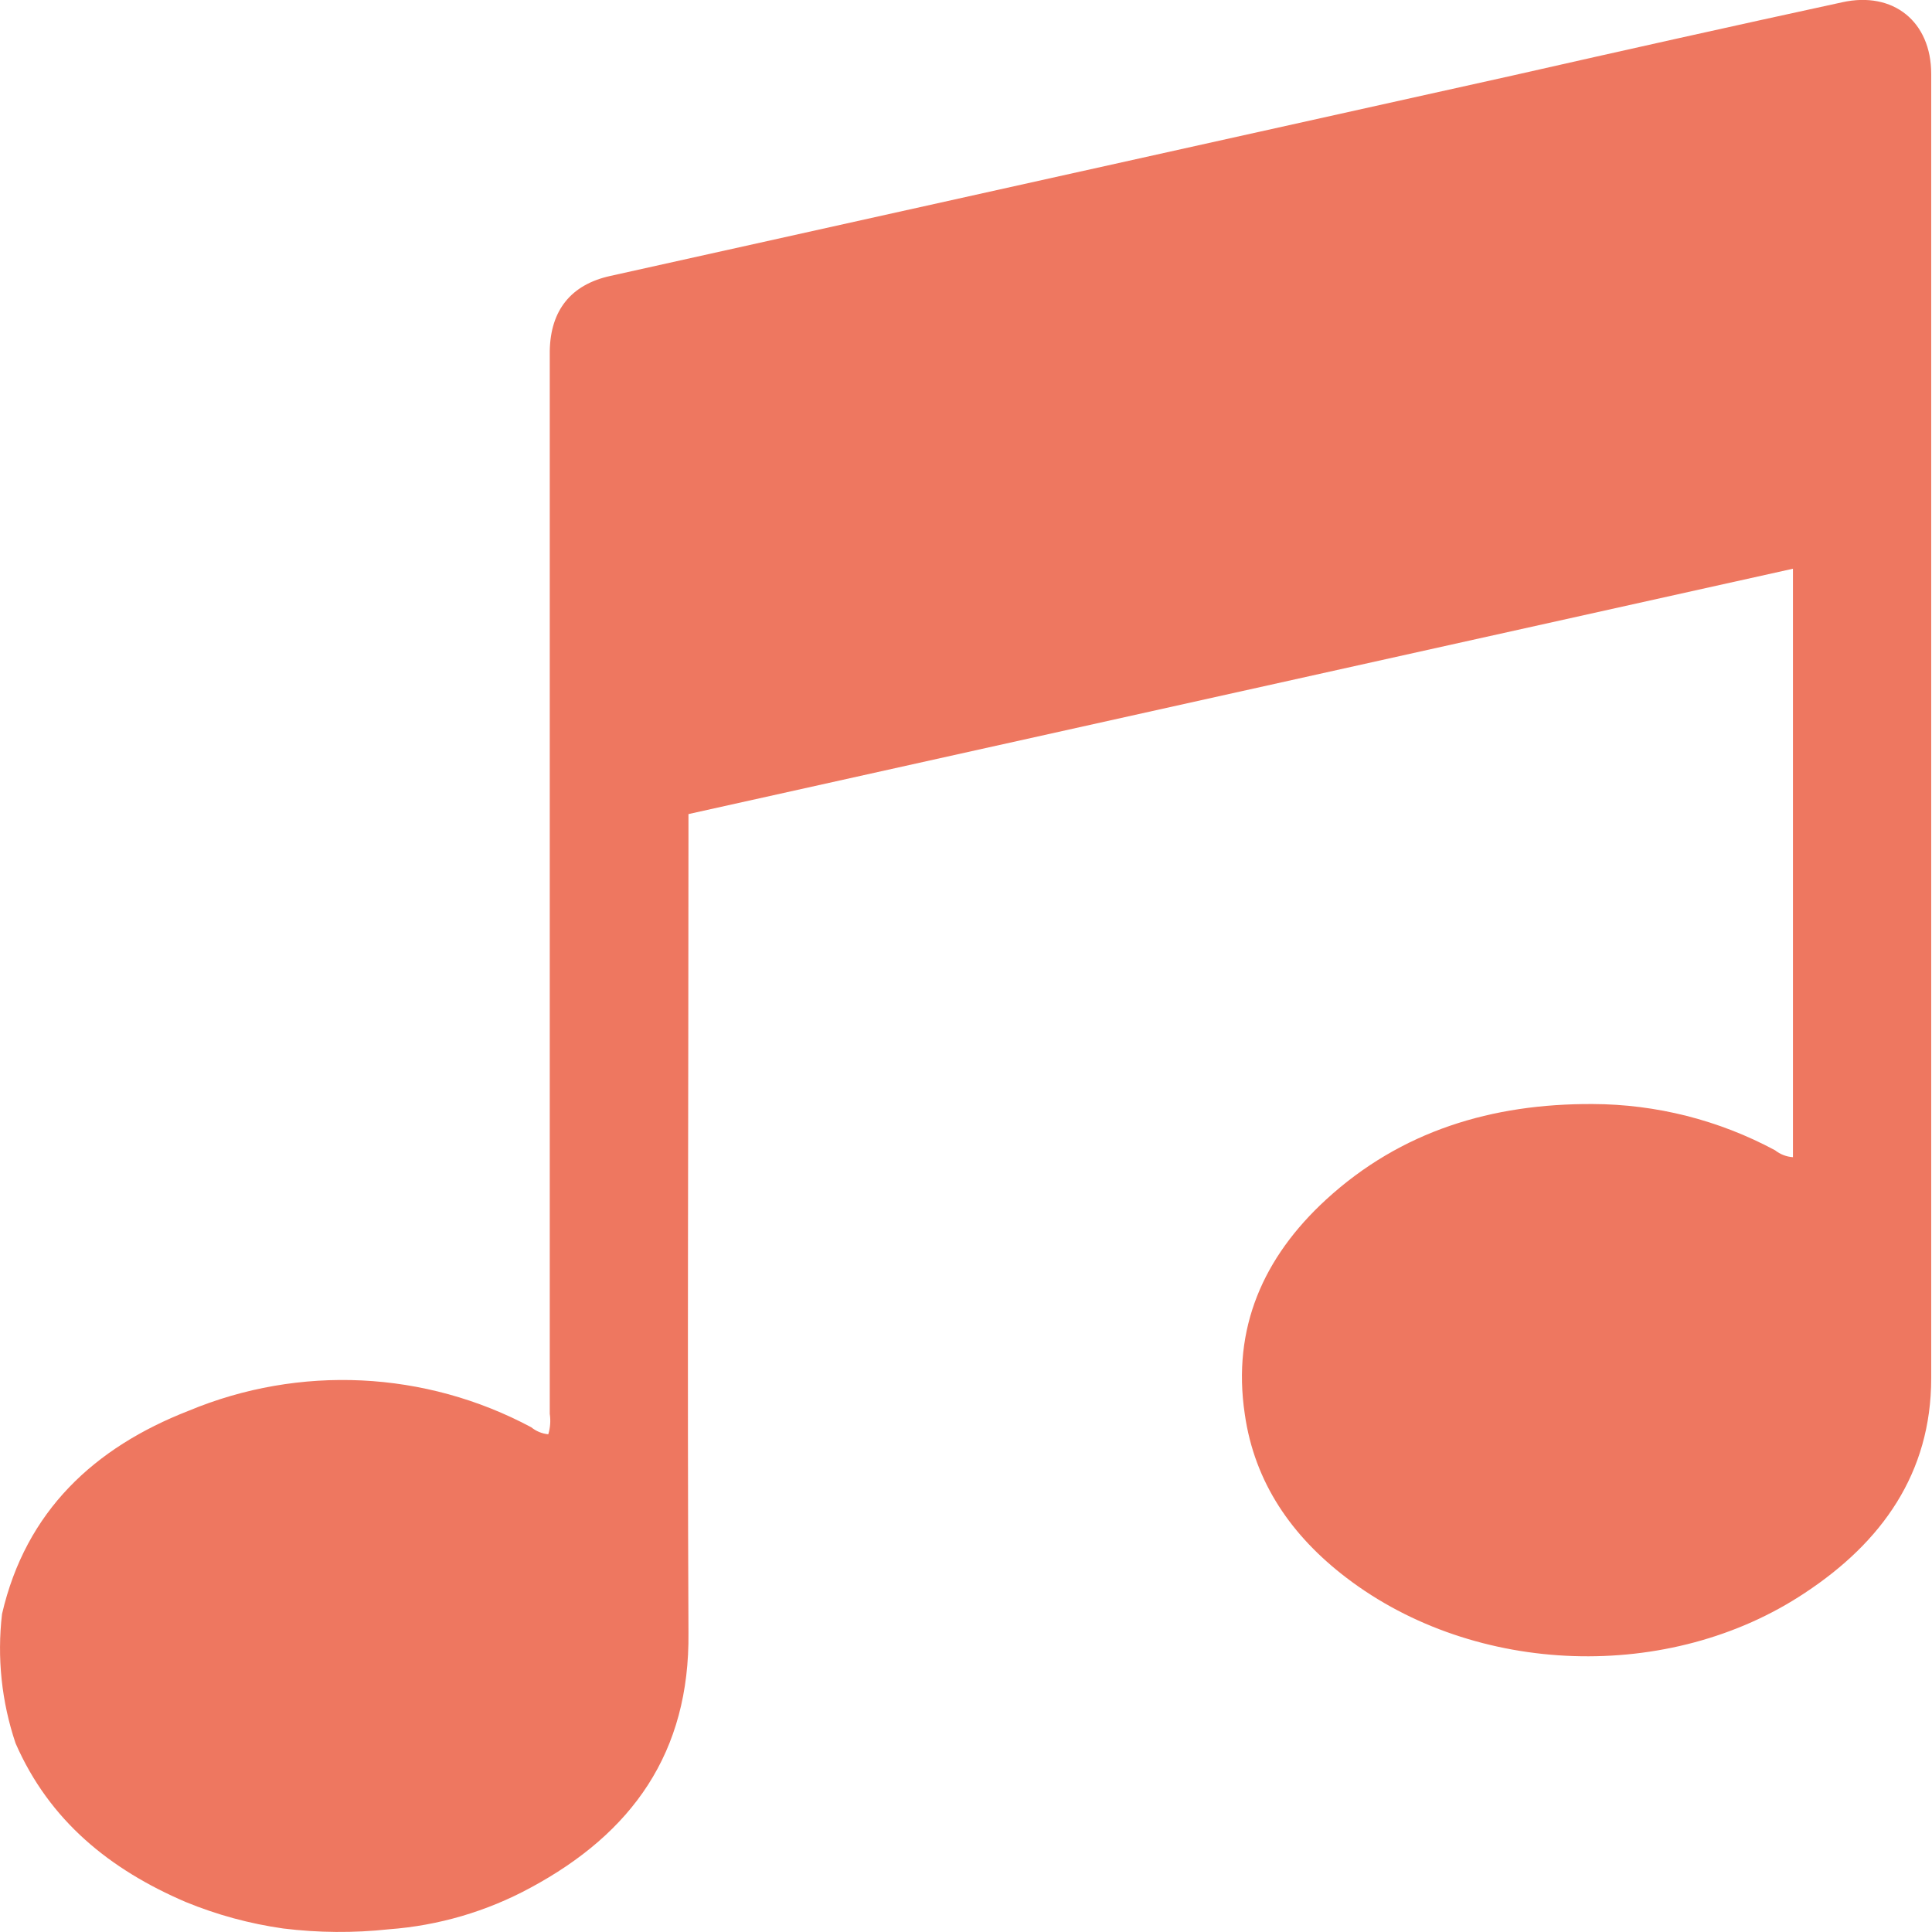
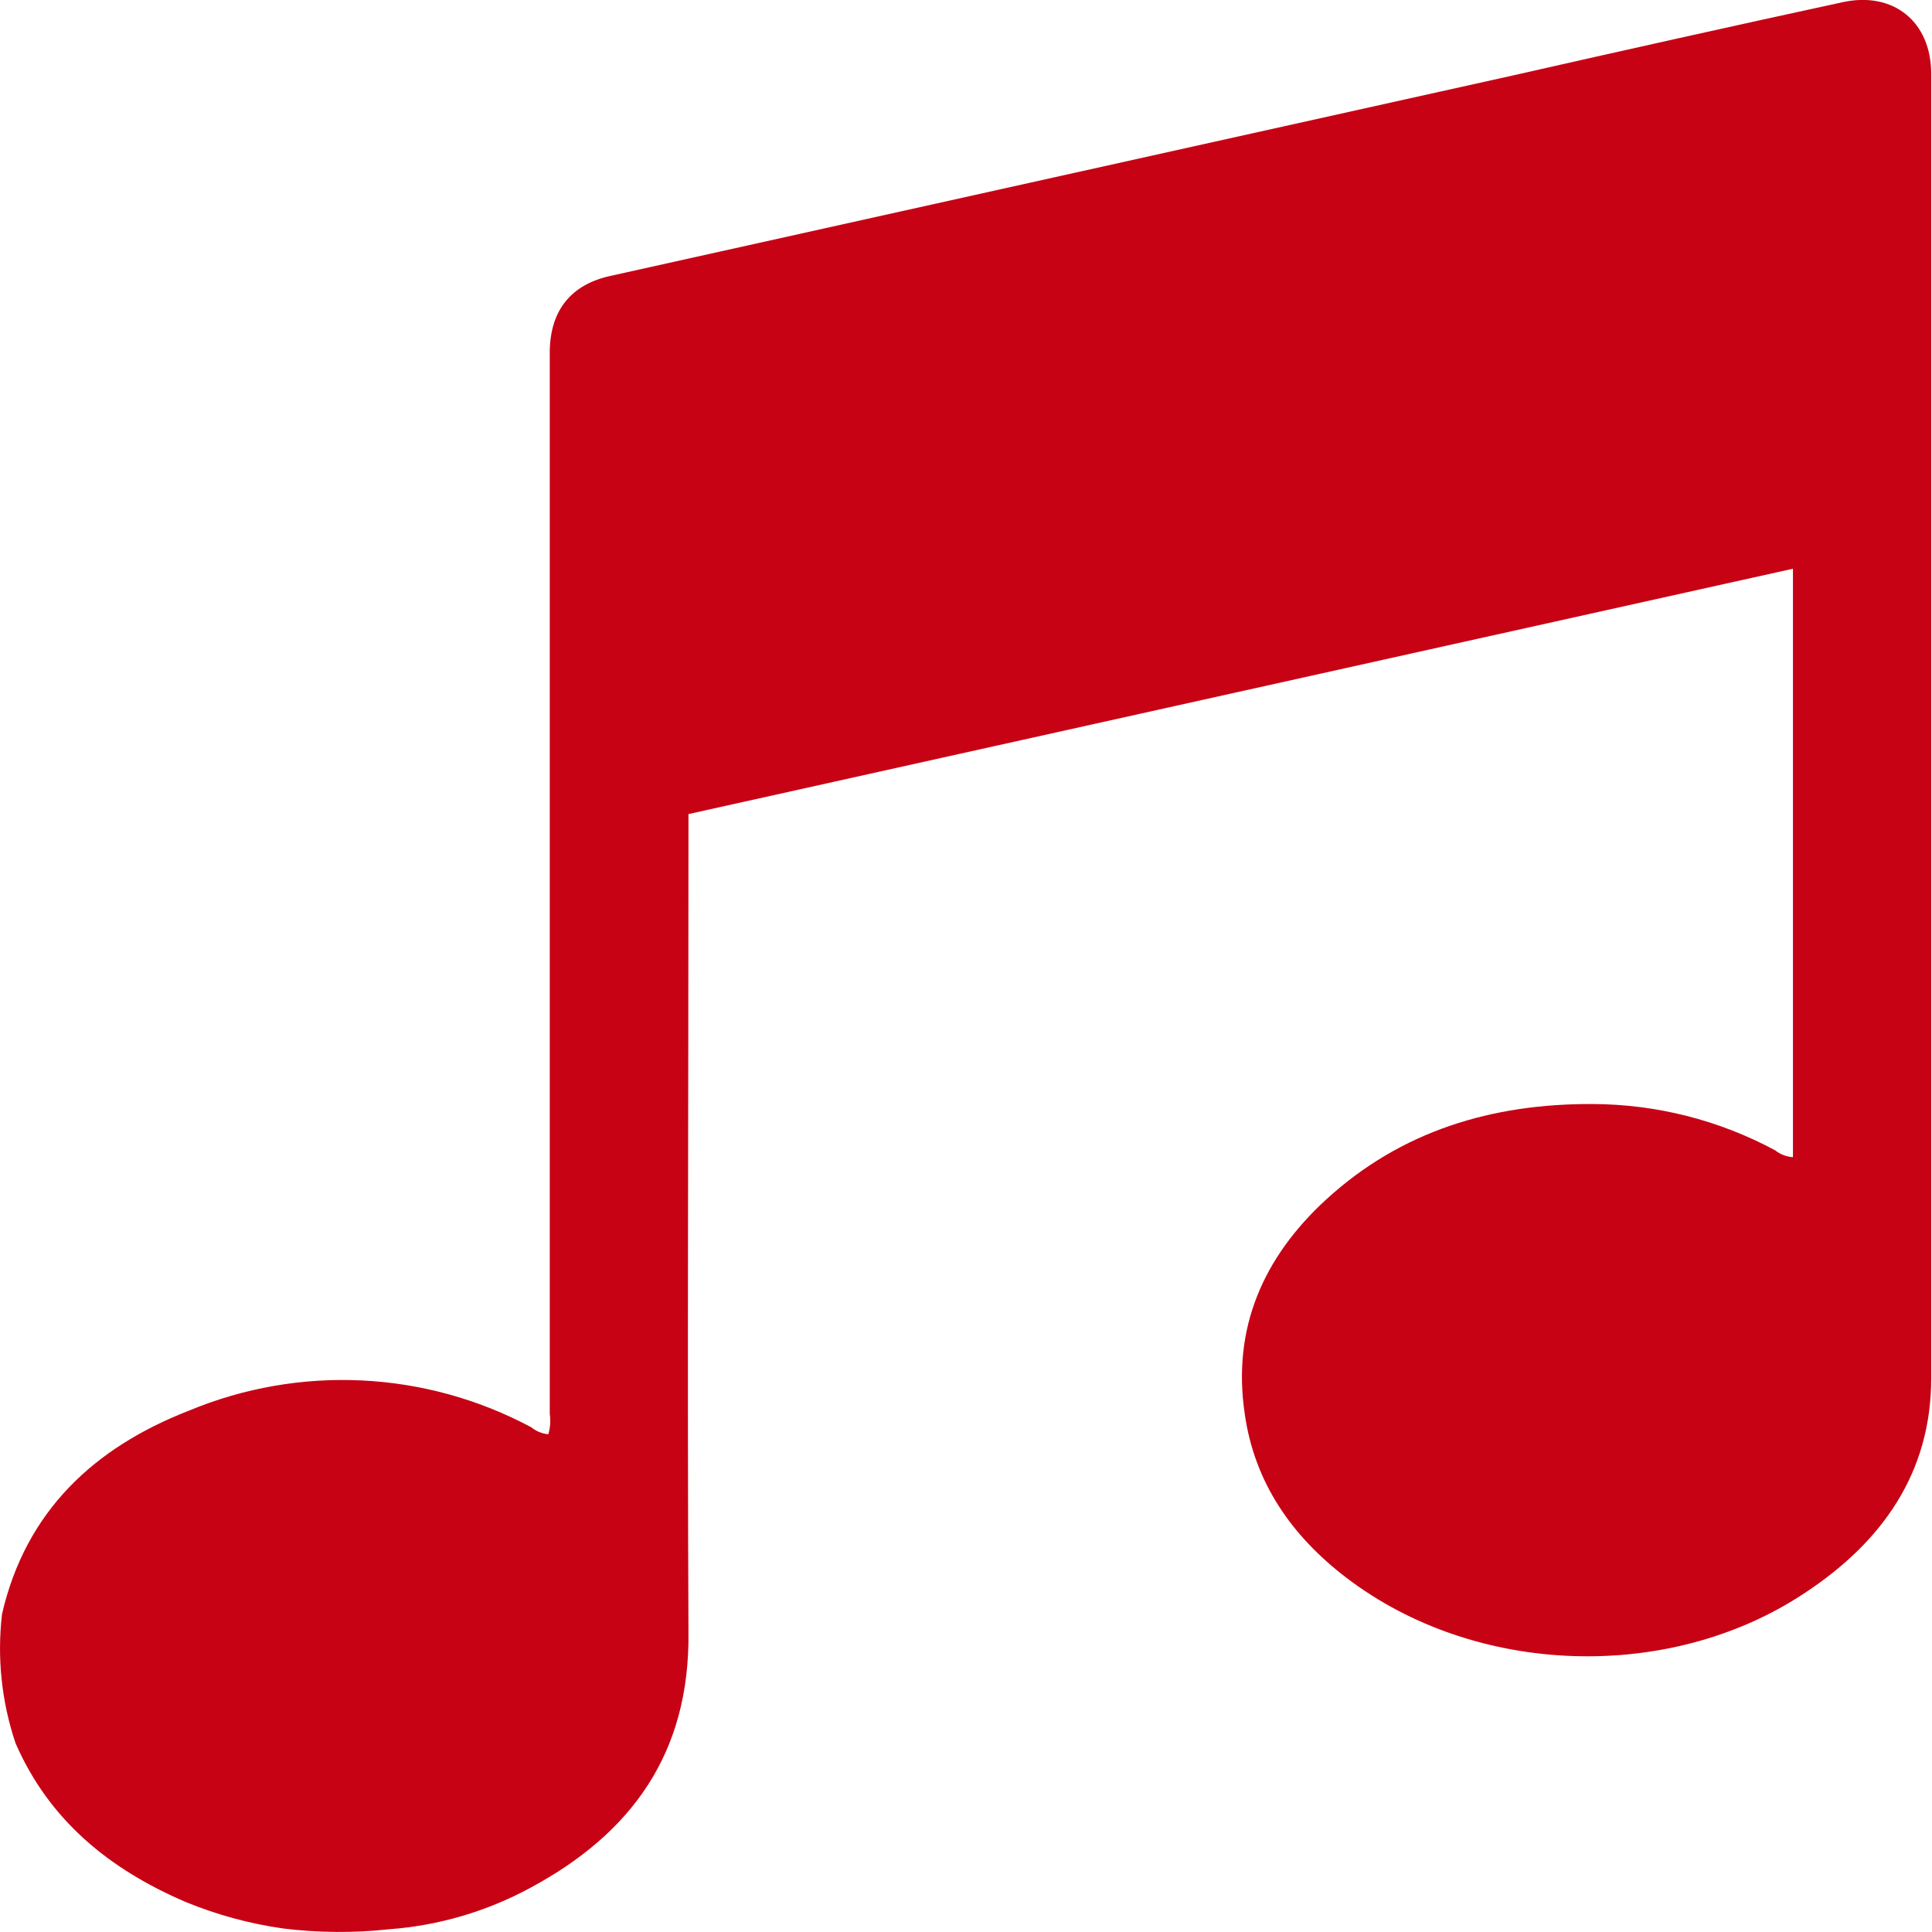
<svg xmlns="http://www.w3.org/2000/svg" viewBox="0 0 171.13 171.18">
  <defs>
-     <style>.cls-1{fill:#ee7760;}</style>
+     <style>.cls-1{fill:#c70214;}</style>
  </defs>
  <g id="Livello_2" data-name="Livello 2">
    <g id="Livello_1-2" data-name="Livello 1">
      <path class="cls-1" d="M.18,143c2.11-9.13,8.19-14.75,16.53-18a35.45,35.45,0,0,1,30.36,1.46,2.82,2.82,0,0,0,1.51.62,4.13,4.13,0,0,0,.13-1.81q0-46.33,0-92.66c0-.51,0-1,0-1.51.06-3.6,1.87-5.88,5.36-6.65l80-17.77C143.78,4.48,153.5,2.31,163.23.2c4.52-1,7.88,1.72,7.88,6.34q0,57.78,0,115.58c0,8.43-4.4,14.53-11.17,19-12,8-29.21,7.41-40.65-1.33-4.81-3.67-8.13-8.39-9-14.5-1.14-7.64,1.66-13.91,7.2-19,6.65-6.1,14.72-8.51,23.61-8.47a34.37,34.37,0,0,1,16.18,4.1,2.85,2.85,0,0,0,1.58.61V50.39L61,72.13v1.93c0,23.53-.11,47.06,0,70.59C61.12,155.3,56,162.42,47,167.26a31.11,31.11,0,0,1-12.55,3.68,40.65,40.65,0,0,1-9.35-.07,36,36,0,0,1-8.65-2.35c-6.7-2.87-12.07-7.19-15.07-14.06h0A26.31,26.31,0,0,1,.18,143Z" />
    </g>
  </g>
</svg>
